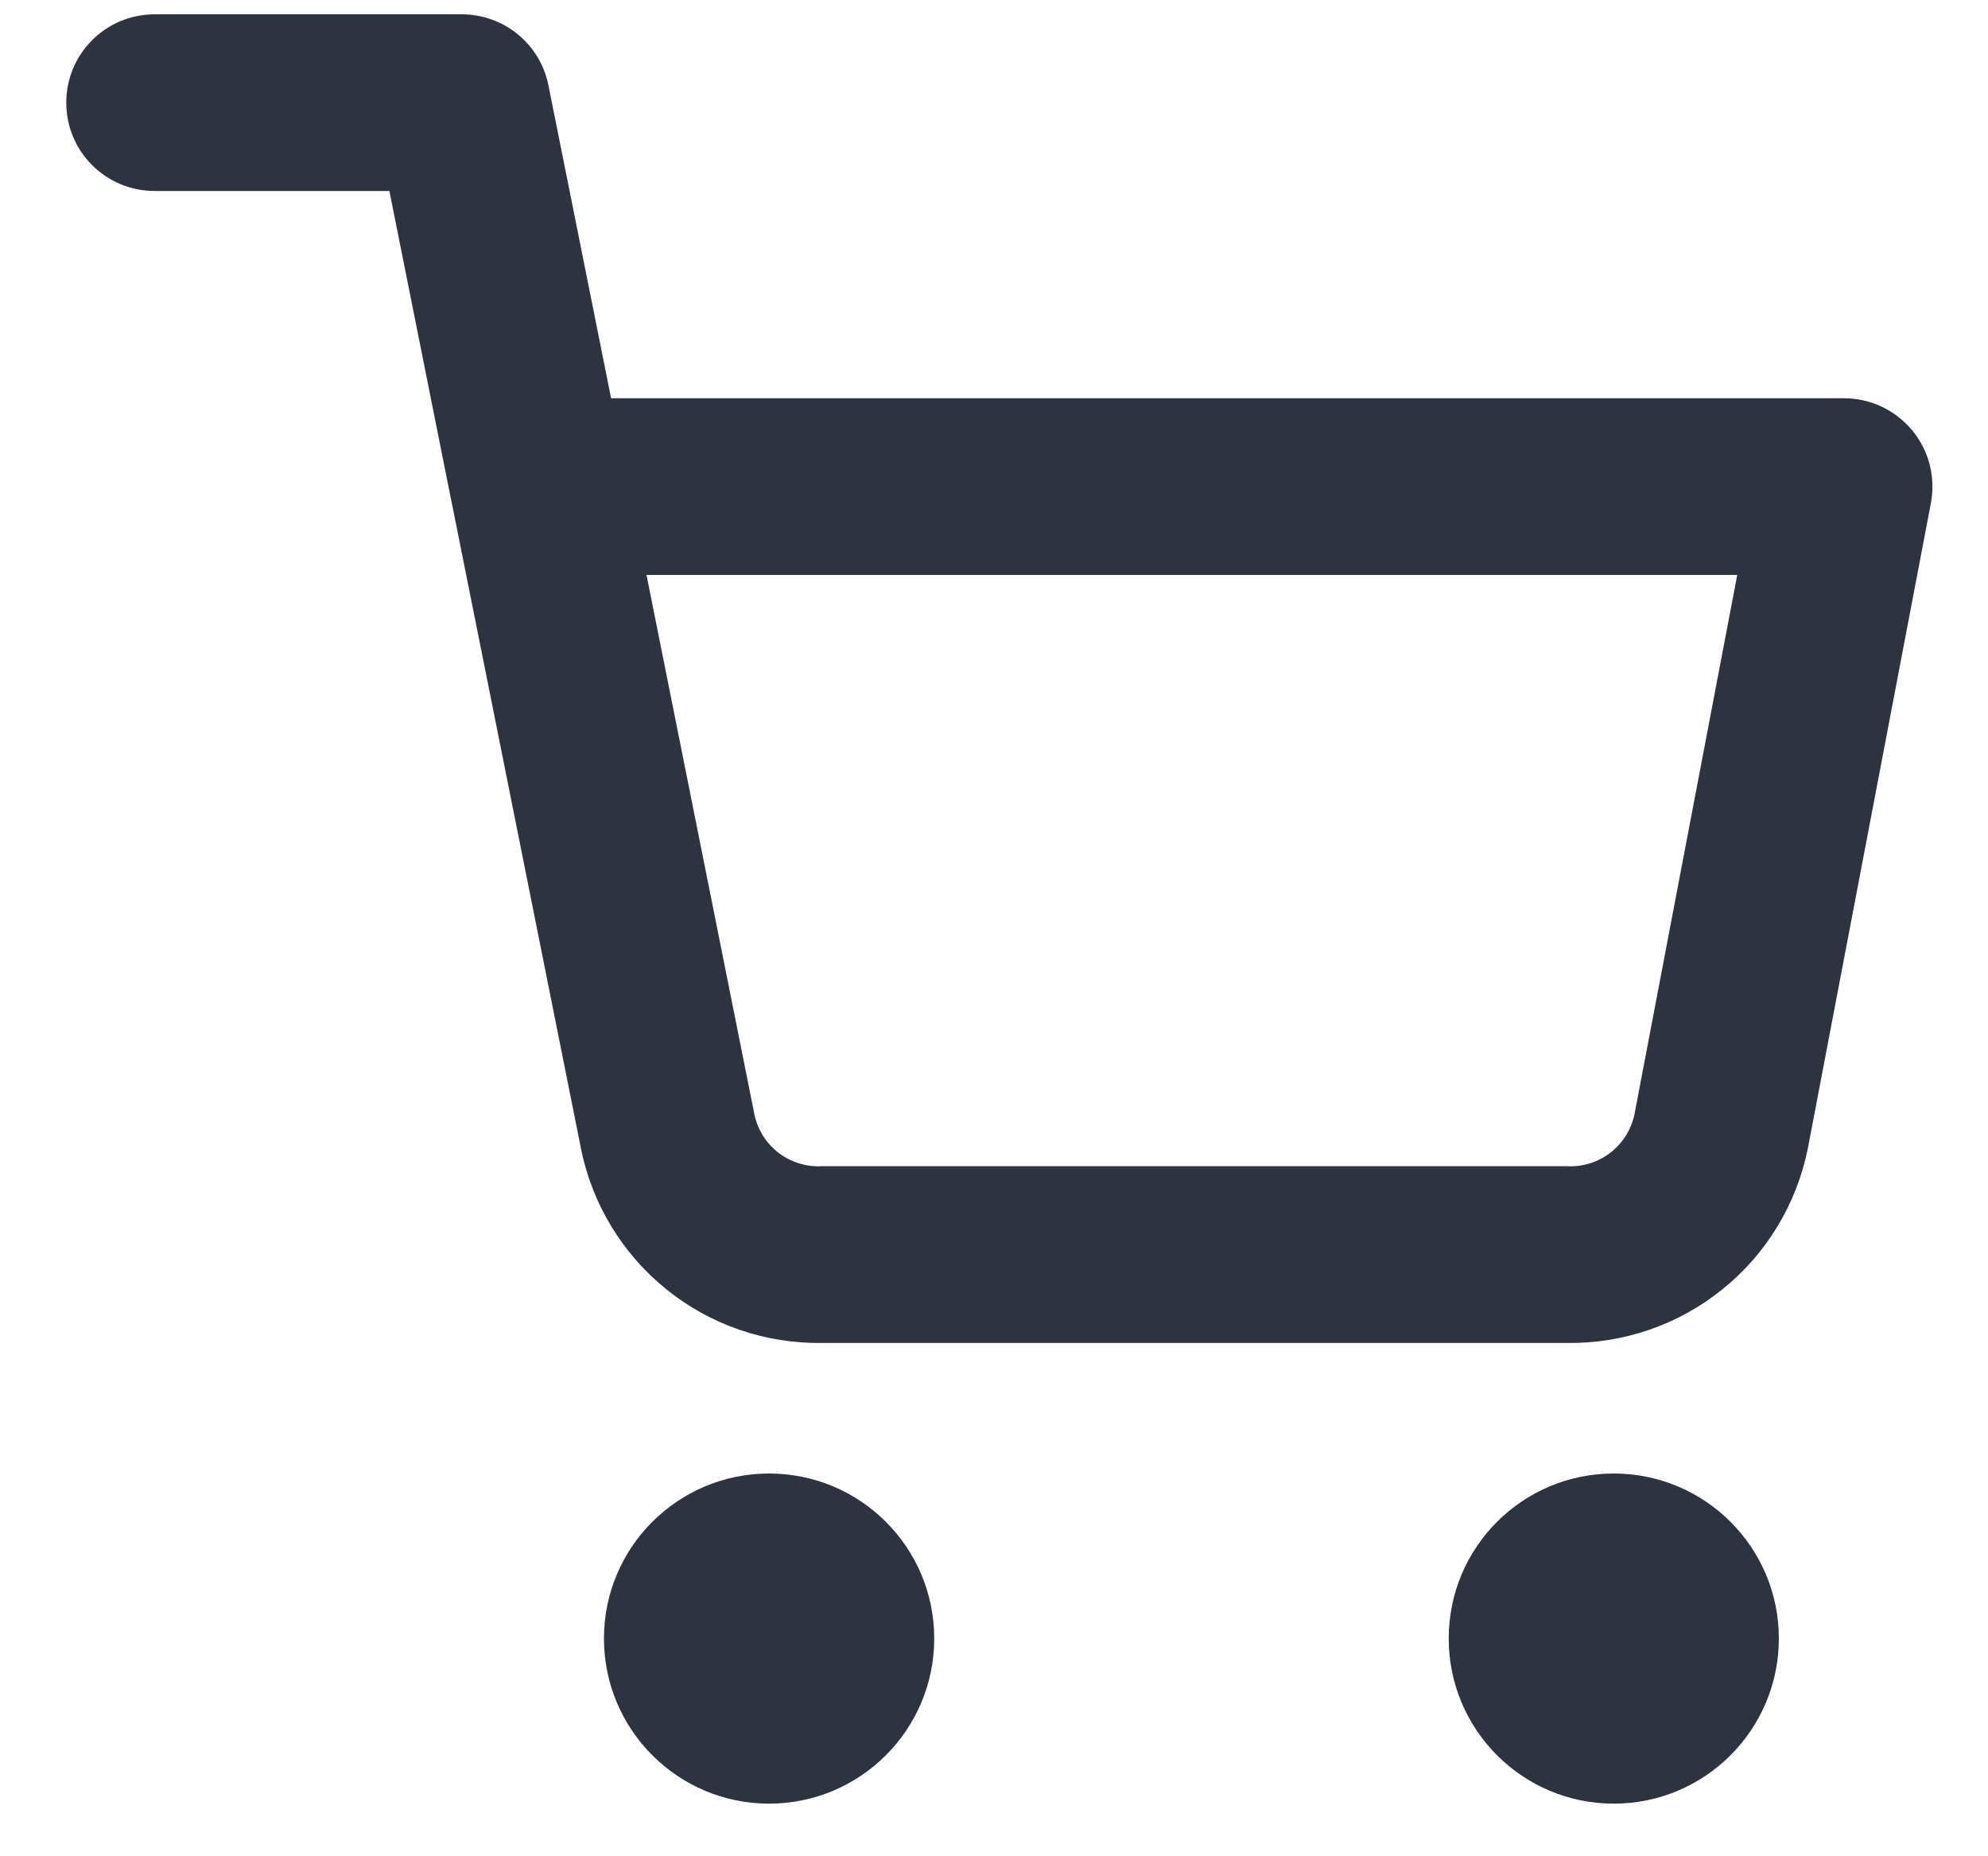
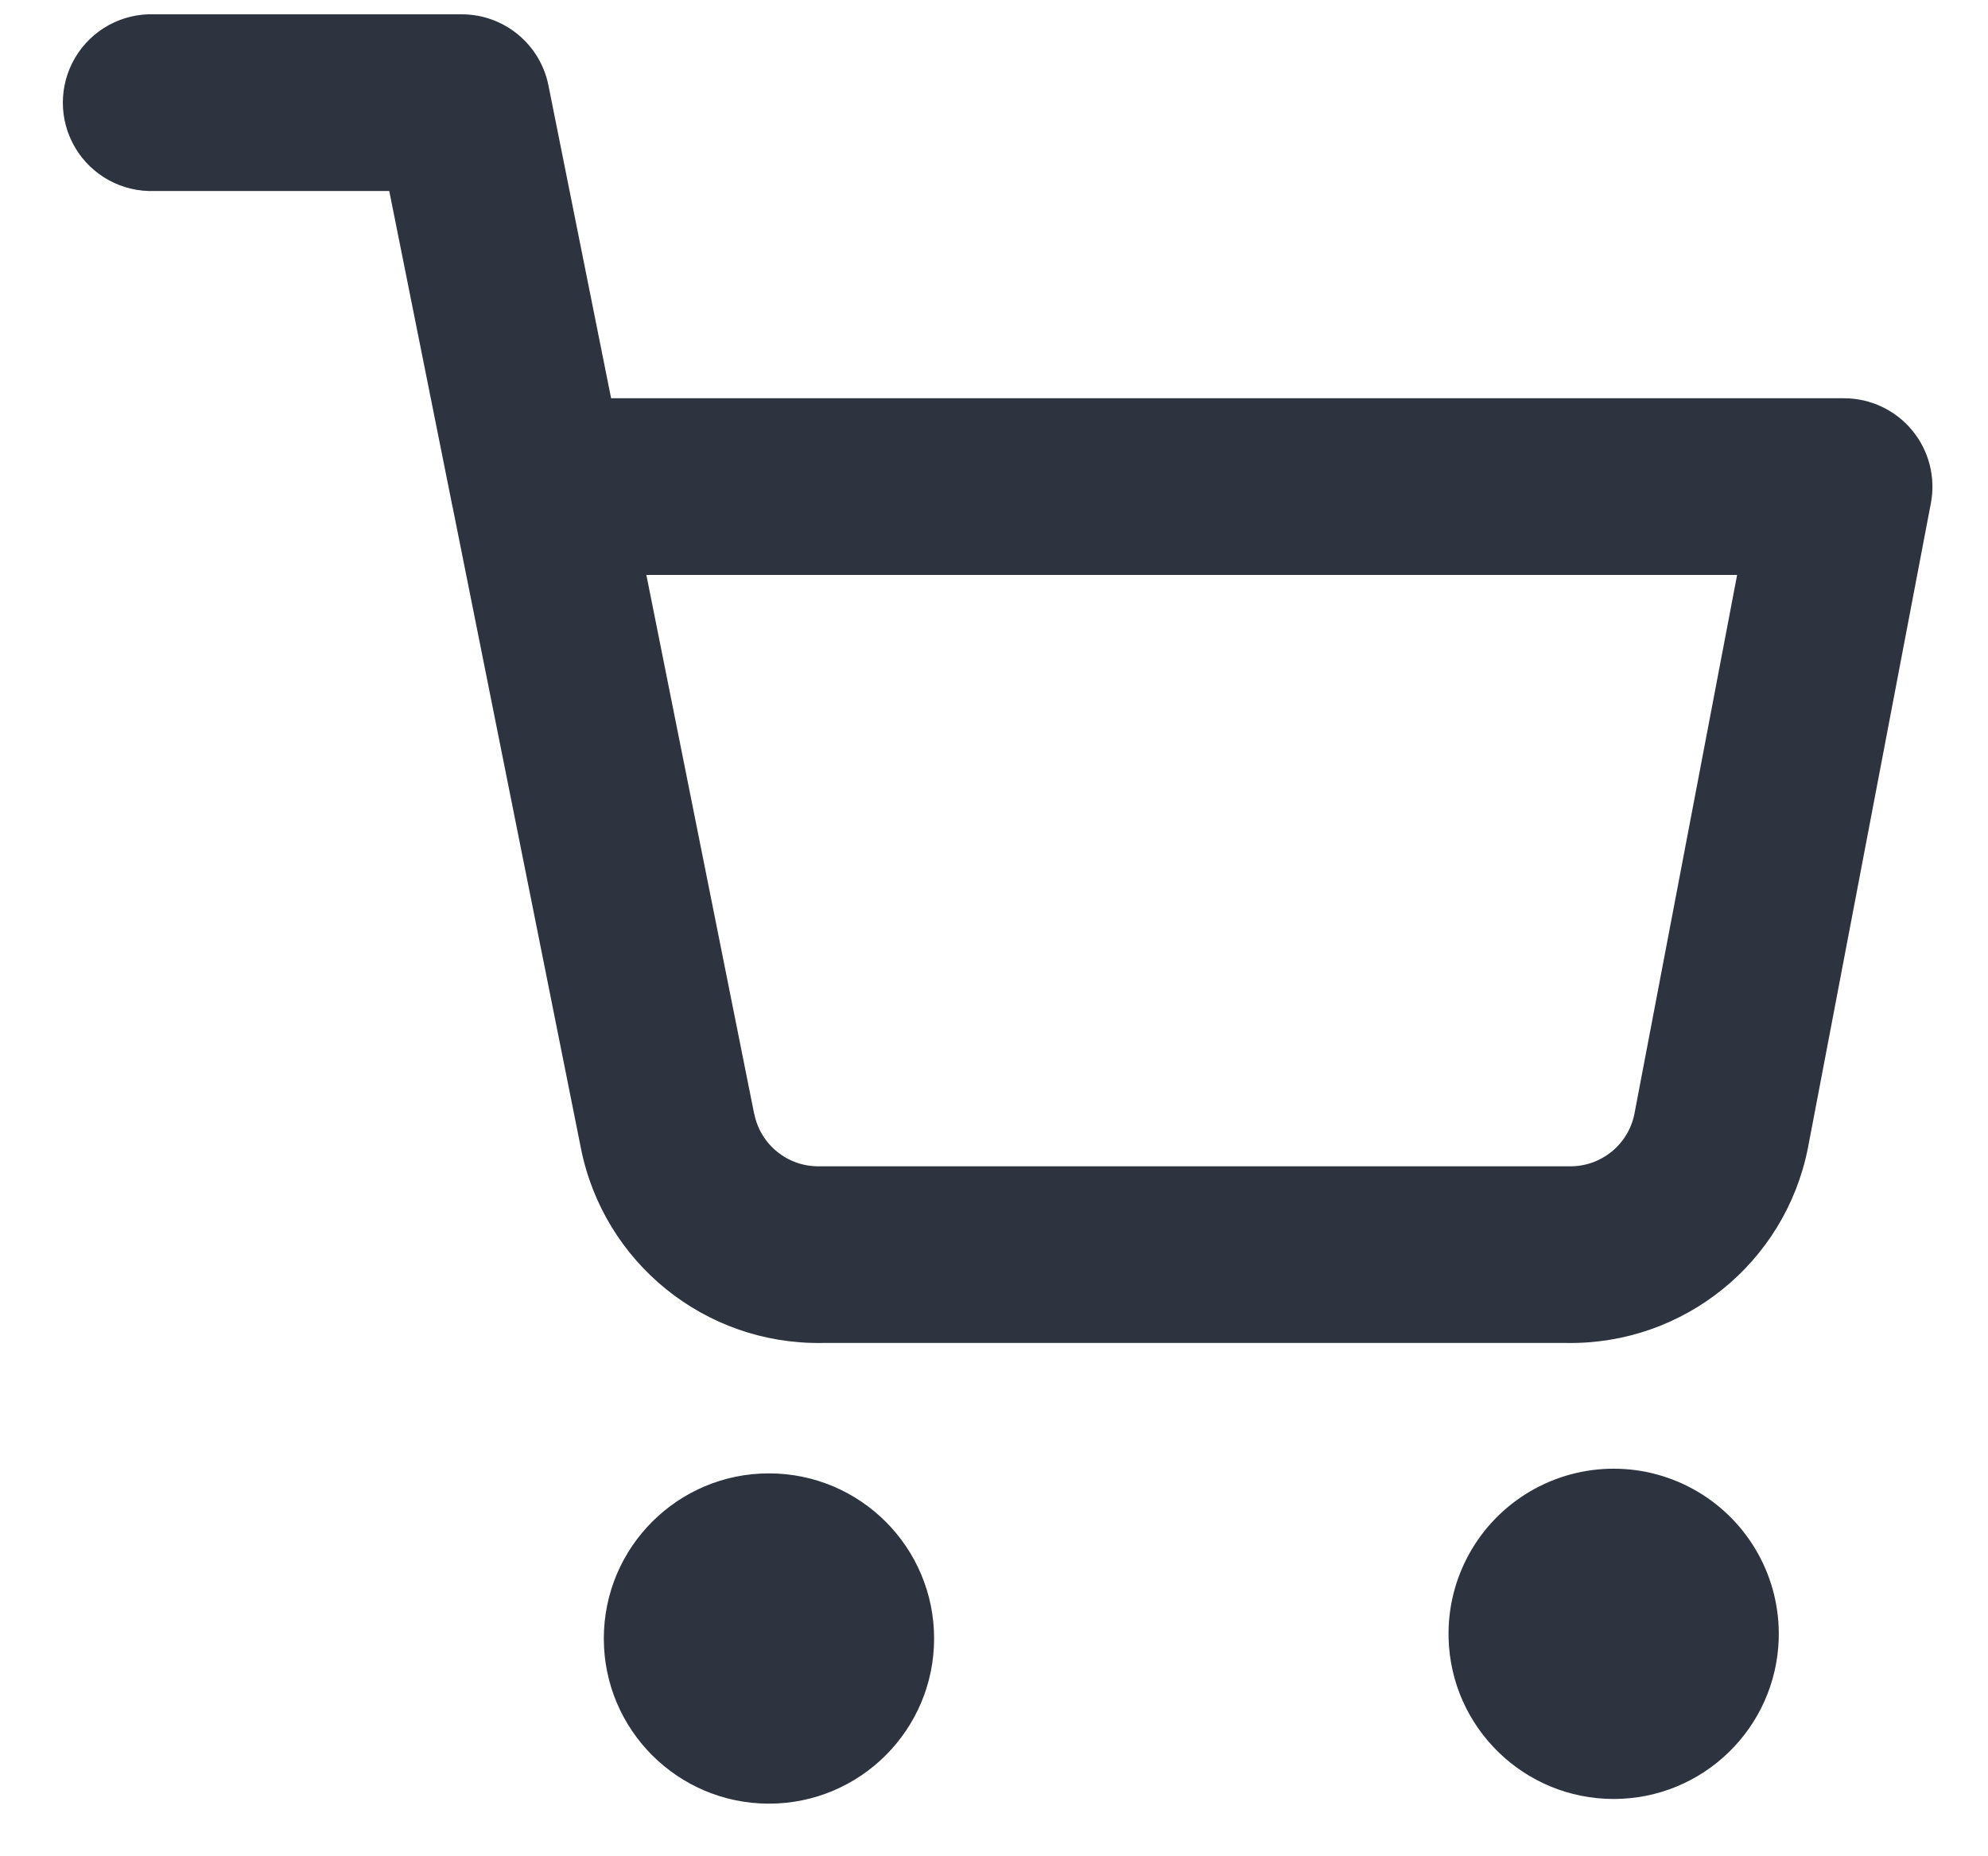
- <svg xmlns="http://www.w3.org/2000/svg" width="15" height="14" viewBox="0 0 15 14" fill="none">
-   <path fill-rule="evenodd" clip-rule="evenodd" d="M1.167 0.108C0.798 0.108 0.5 0.406 0.5 0.775C0.5 1.143 0.798 1.441 1.167 1.441H2.938L3.405 3.777C3.408 3.795 3.412 3.812 3.416 3.83L4.383 8.663L4.383 8.664C4.467 9.084 4.696 9.461 5.029 9.729C5.361 9.997 5.776 10.139 6.202 10.133H11.822C12.248 10.139 12.663 9.997 12.995 9.729C13.329 9.461 13.557 9.083 13.641 8.663L13.641 8.663L13.642 8.658L14.569 3.797C14.606 3.601 14.555 3.4 14.428 3.247C14.301 3.094 14.113 3.005 13.914 3.005H4.611L4.138 0.644C4.076 0.332 3.802 0.108 3.484 0.108H1.167ZM5.691 8.402L4.878 4.338H13.108L12.333 8.405C12.31 8.518 12.248 8.619 12.159 8.691C12.069 8.763 11.957 8.802 11.841 8.8L11.841 8.799H11.828H6.196V8.799L6.183 8.8C6.068 8.802 5.955 8.763 5.865 8.691C5.775 8.618 5.714 8.517 5.691 8.403L5.691 8.402ZM4.557 12.363C4.557 11.675 5.115 11.118 5.803 11.118C6.491 11.118 7.049 11.675 7.049 12.363C7.049 13.051 6.491 13.609 5.803 13.609C5.115 13.609 4.557 13.051 4.557 12.363ZM10.931 12.363C10.931 11.675 11.488 11.118 12.176 11.118C12.864 11.118 13.422 11.675 13.422 12.363C13.422 13.051 12.864 13.609 12.176 13.609C11.488 13.609 10.931 13.051 10.931 12.363Z" fill="#2D3440" />
+ <svg xmlns="http://www.w3.org/2000/svg" width="15" height="14" fill="none">
+   <path fill="#2D3440" fill-rule="evenodd" d="M1.167.108a.667.667 0 1 0 0 1.333h1.77l.468 2.336a.664.664 0 0 0 .011.053l.967 4.833a1.826 1.826 0 0 0 1.819 1.47h5.62a1.826 1.826 0 0 0 1.819-1.47l.001-.005.927-4.861a.667.667 0 0 0-.655-.792H4.611L4.138.644a.667.667 0 0 0-.654-.536H1.167ZM5.69 8.402l-.813-4.064h8.23l-.775 4.067a.492.492 0 0 1-.492.395H6.183a.492.492 0 0 1-.492-.397Zm-1.134 3.961a1.246 1.246 0 1 1 2.492 0 1.246 1.246 0 0 1-2.492 0Zm6.374 0a1.246 1.246 0 1 1 2.491 0 1.246 1.246 0 0 1-2.491 0Z" clip-rule="evenodd" />
</svg>
